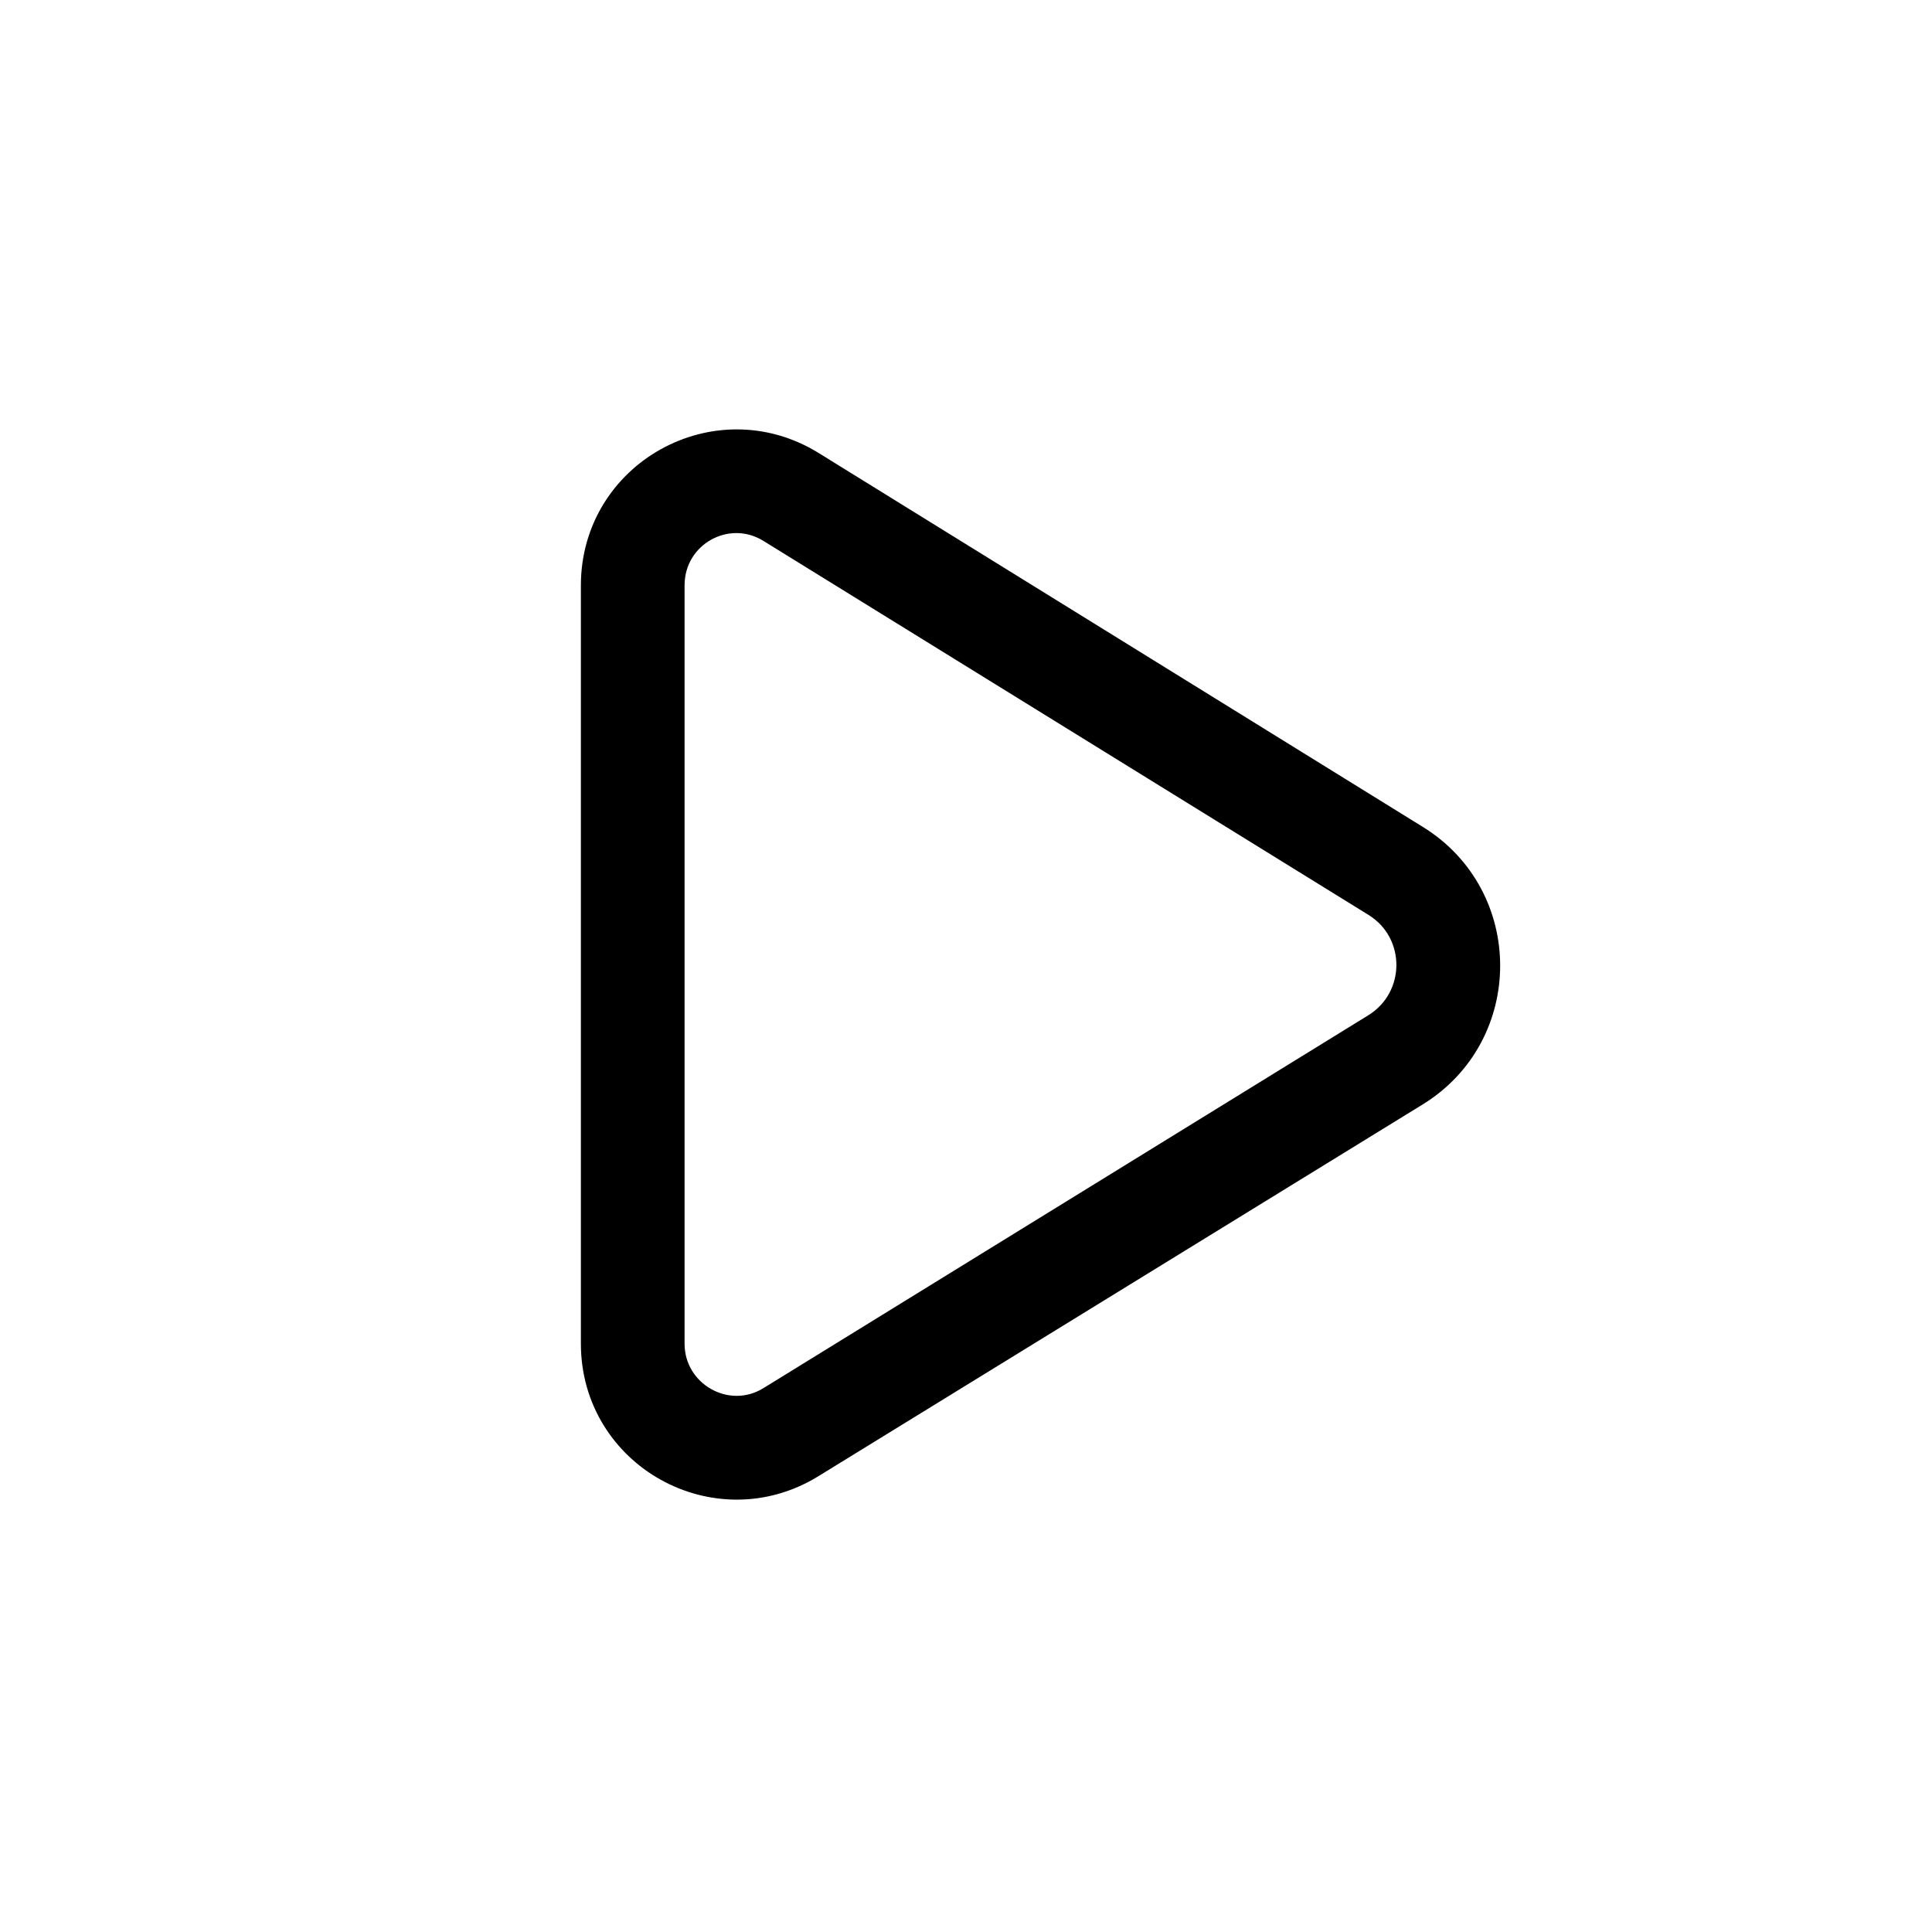
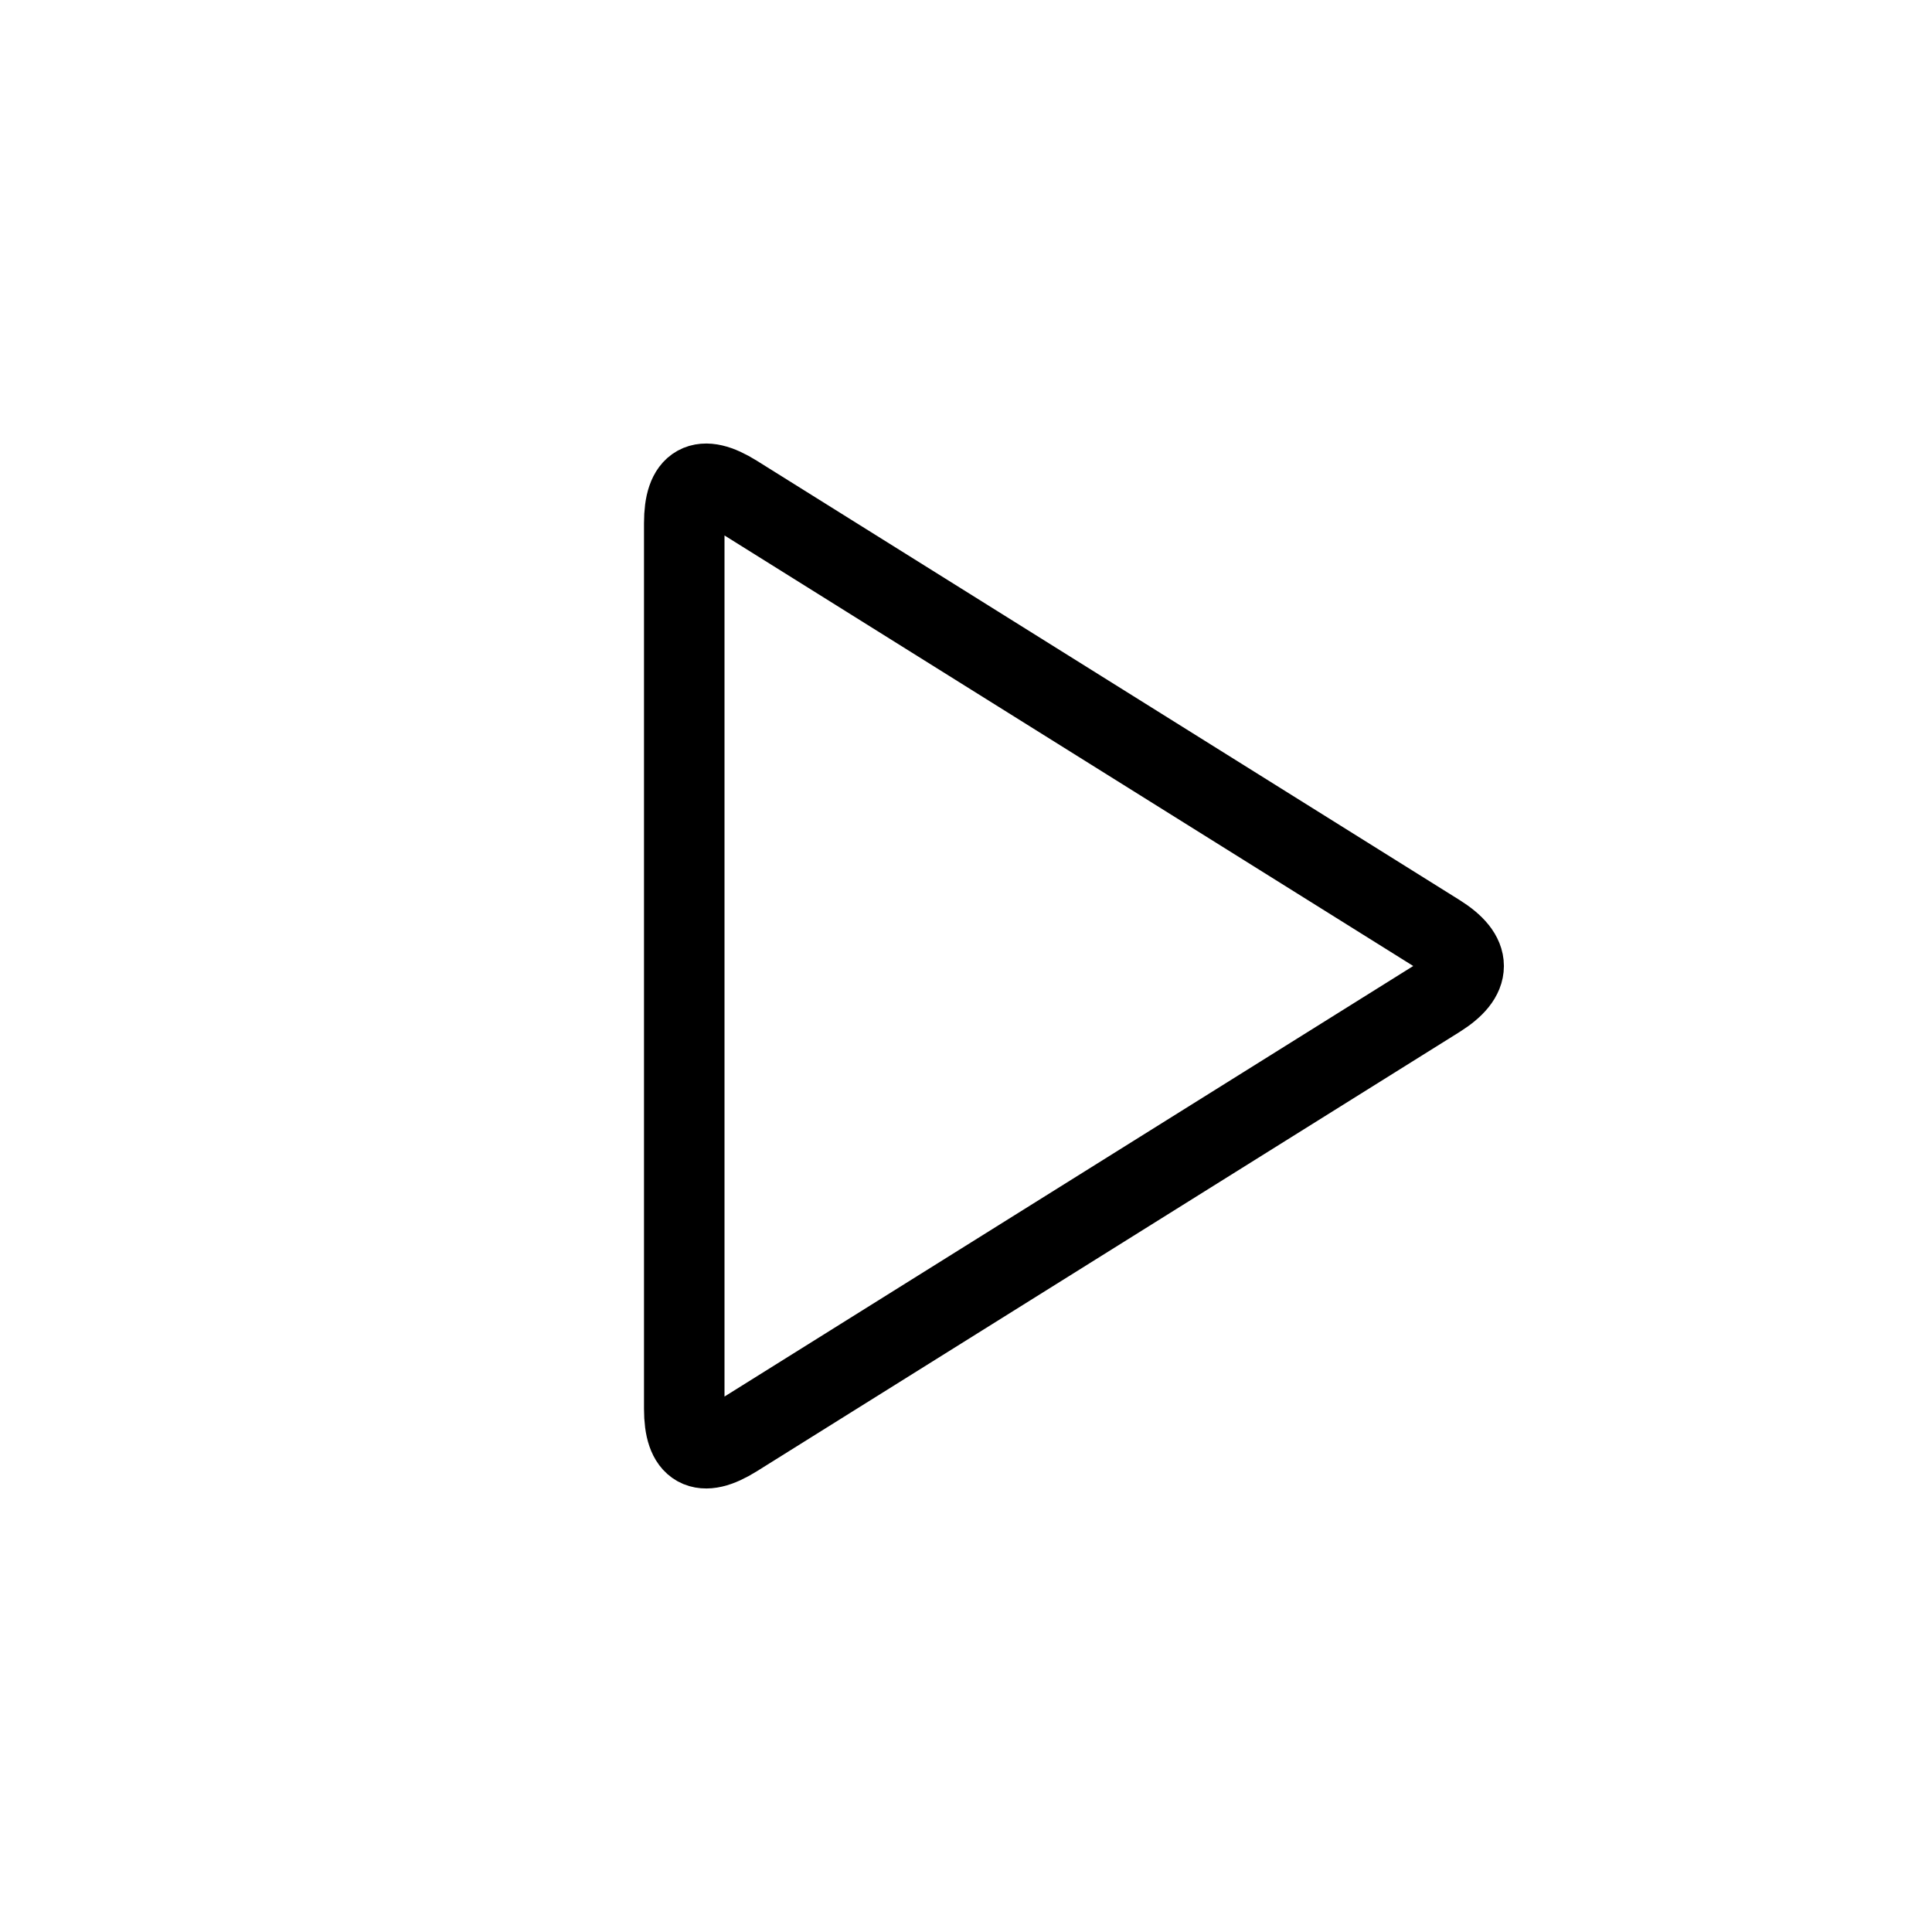
<svg xmlns="http://www.w3.org/2000/svg" width="24" height="24" viewBox="0 0 24 24">
-   <path transform="translate(12 12) scale(0.92) translate(-12 -12)" d="M9.37 17.87L17.53 12.84C18.17 12.45 18.17 11.53 17.54 11.14L9.37 6.09C8.77 5.72 8 6.15 8 6.86L8 17.1C8 17.8 8.77 18.24 9.37 17.87ZM18.06 13.7C19.33 12.92 19.33 11.07 18.06 10.29L9.9 5.24C8.63 4.46 7 5.37 7 6.86L7 17.1C7 18.59 8.63 19.5 9.9 18.72L18.06 13.7Z" fill="#000" fill-rule="evenodd" clip-rule="evenodd" stroke="#000" stroke-width="0.4" stroke-linejoin="round" stroke-linecap="round" />
+   <path d="M8.5 6.5Q8.5 5.75 9.136 6.147L17.864 11.603Q18.5 12 17.864 12.397L9.136 17.853Q8.5 18.25 8.5 17.5Z" fill="none" stroke="#000" stroke-width="1" stroke-linecap="round" stroke-linejoin="round" />
</svg>
